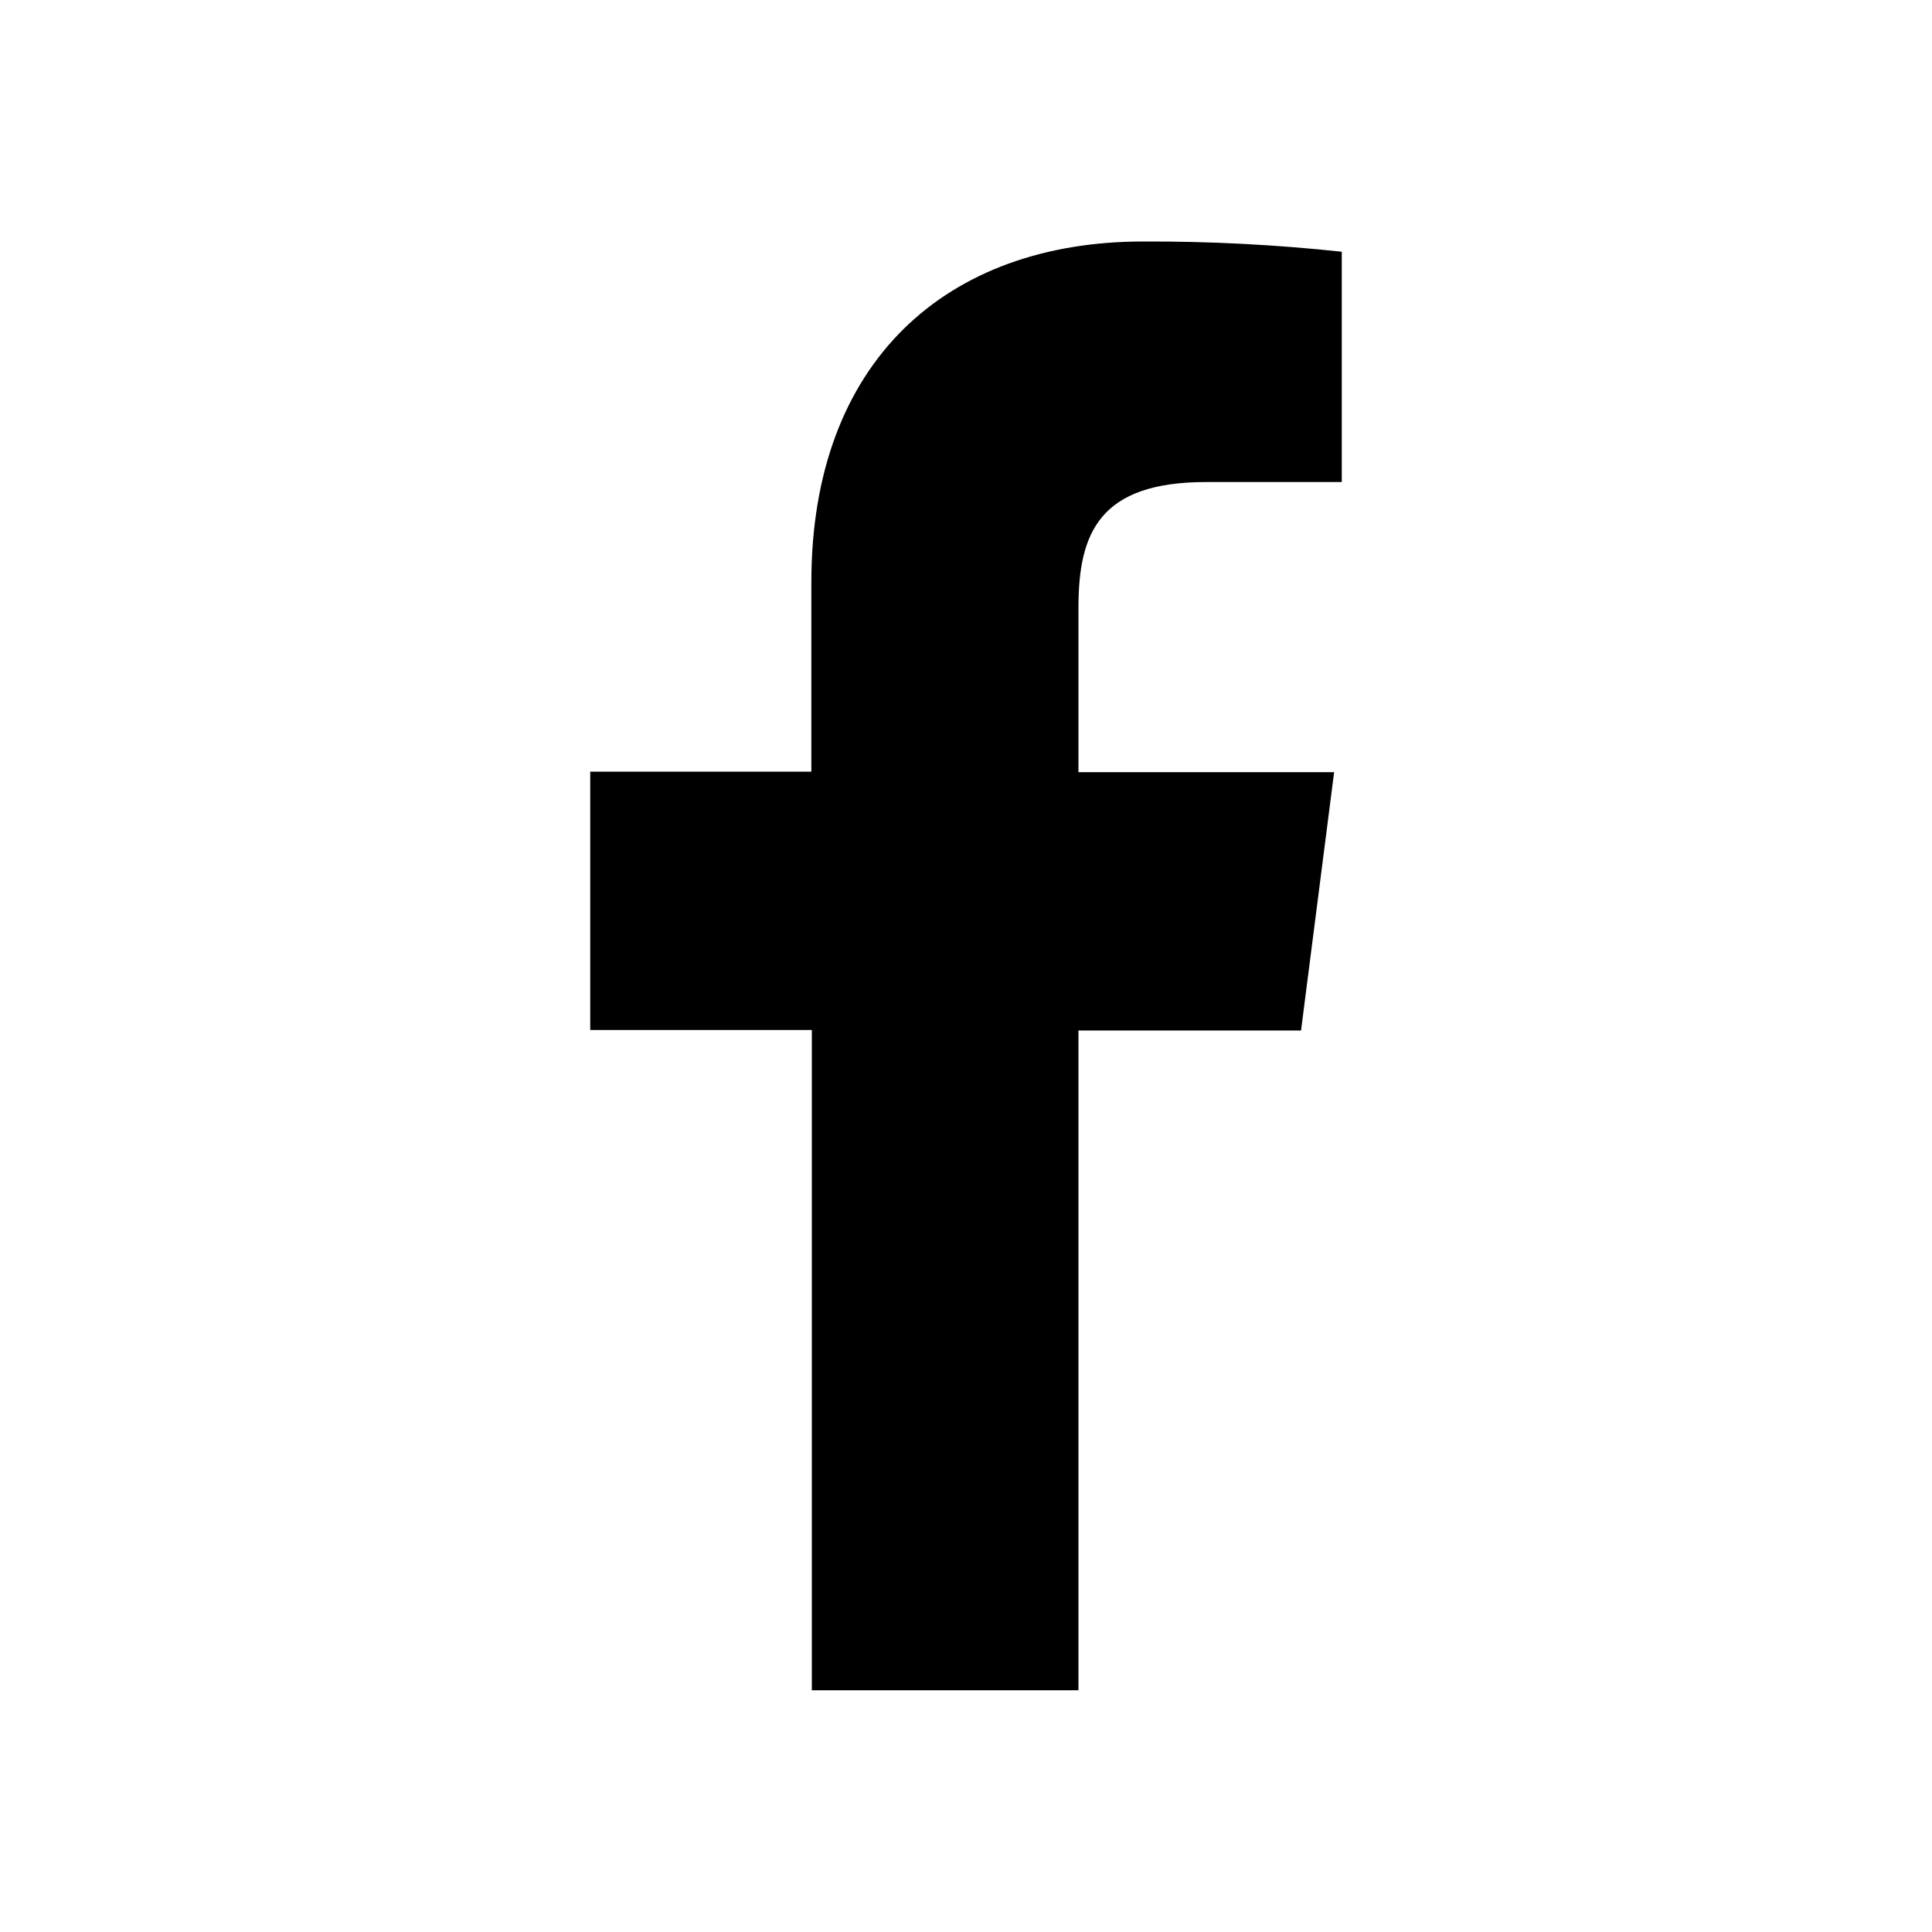
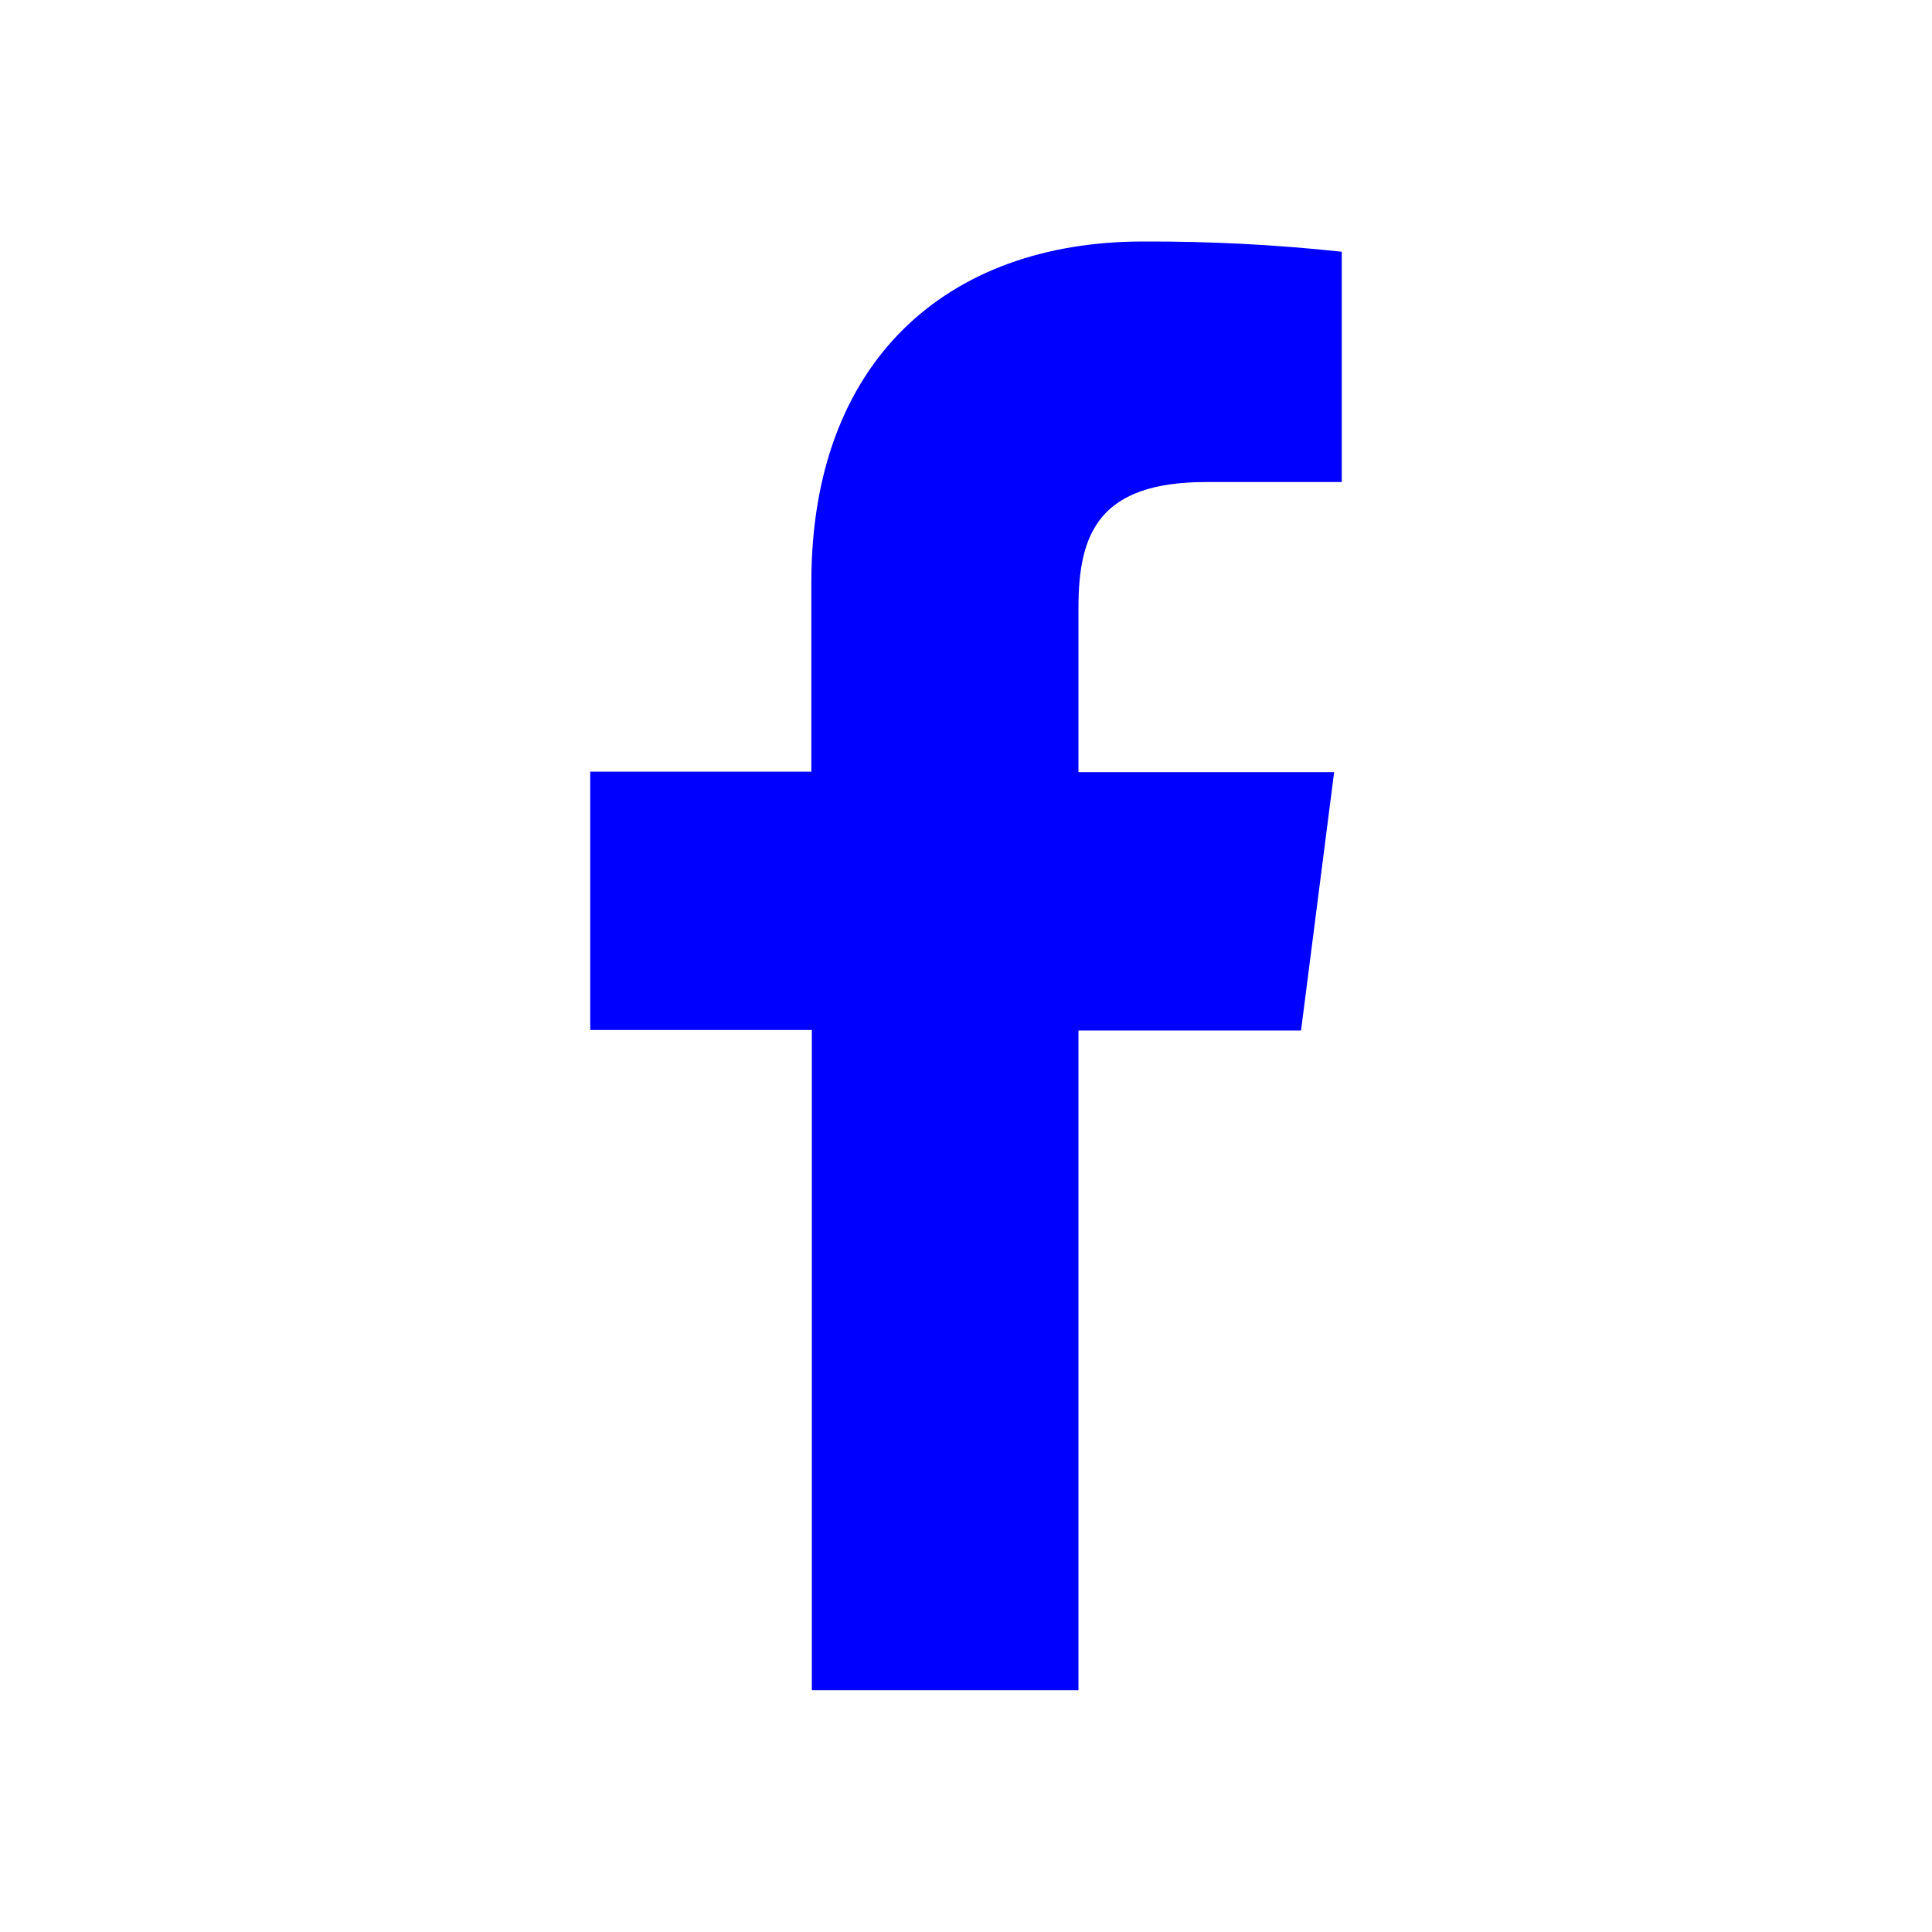
- <svg xmlns="http://www.w3.org/2000/svg" width="24" height="24" viewBox="0 0 24 24" style="fill: rgba(0, 0, 0, 1);transform: ;msFilter:;">
+ <svg xmlns="http://www.w3.org/2000/svg" width="24" height="24" viewBox="0 0 24 24" style="fill: blue;">
  <path d="M13.397 20.997v-8.196h2.765l.411-3.209h-3.176V7.548c0-.926.258-1.56 1.587-1.56h1.684V3.127A22.336 22.336 0 0 0 14.201 3c-2.444 0-4.122 1.492-4.122 4.231v2.355H7.332v3.209h2.753v8.202h3.312z" />
</svg>
